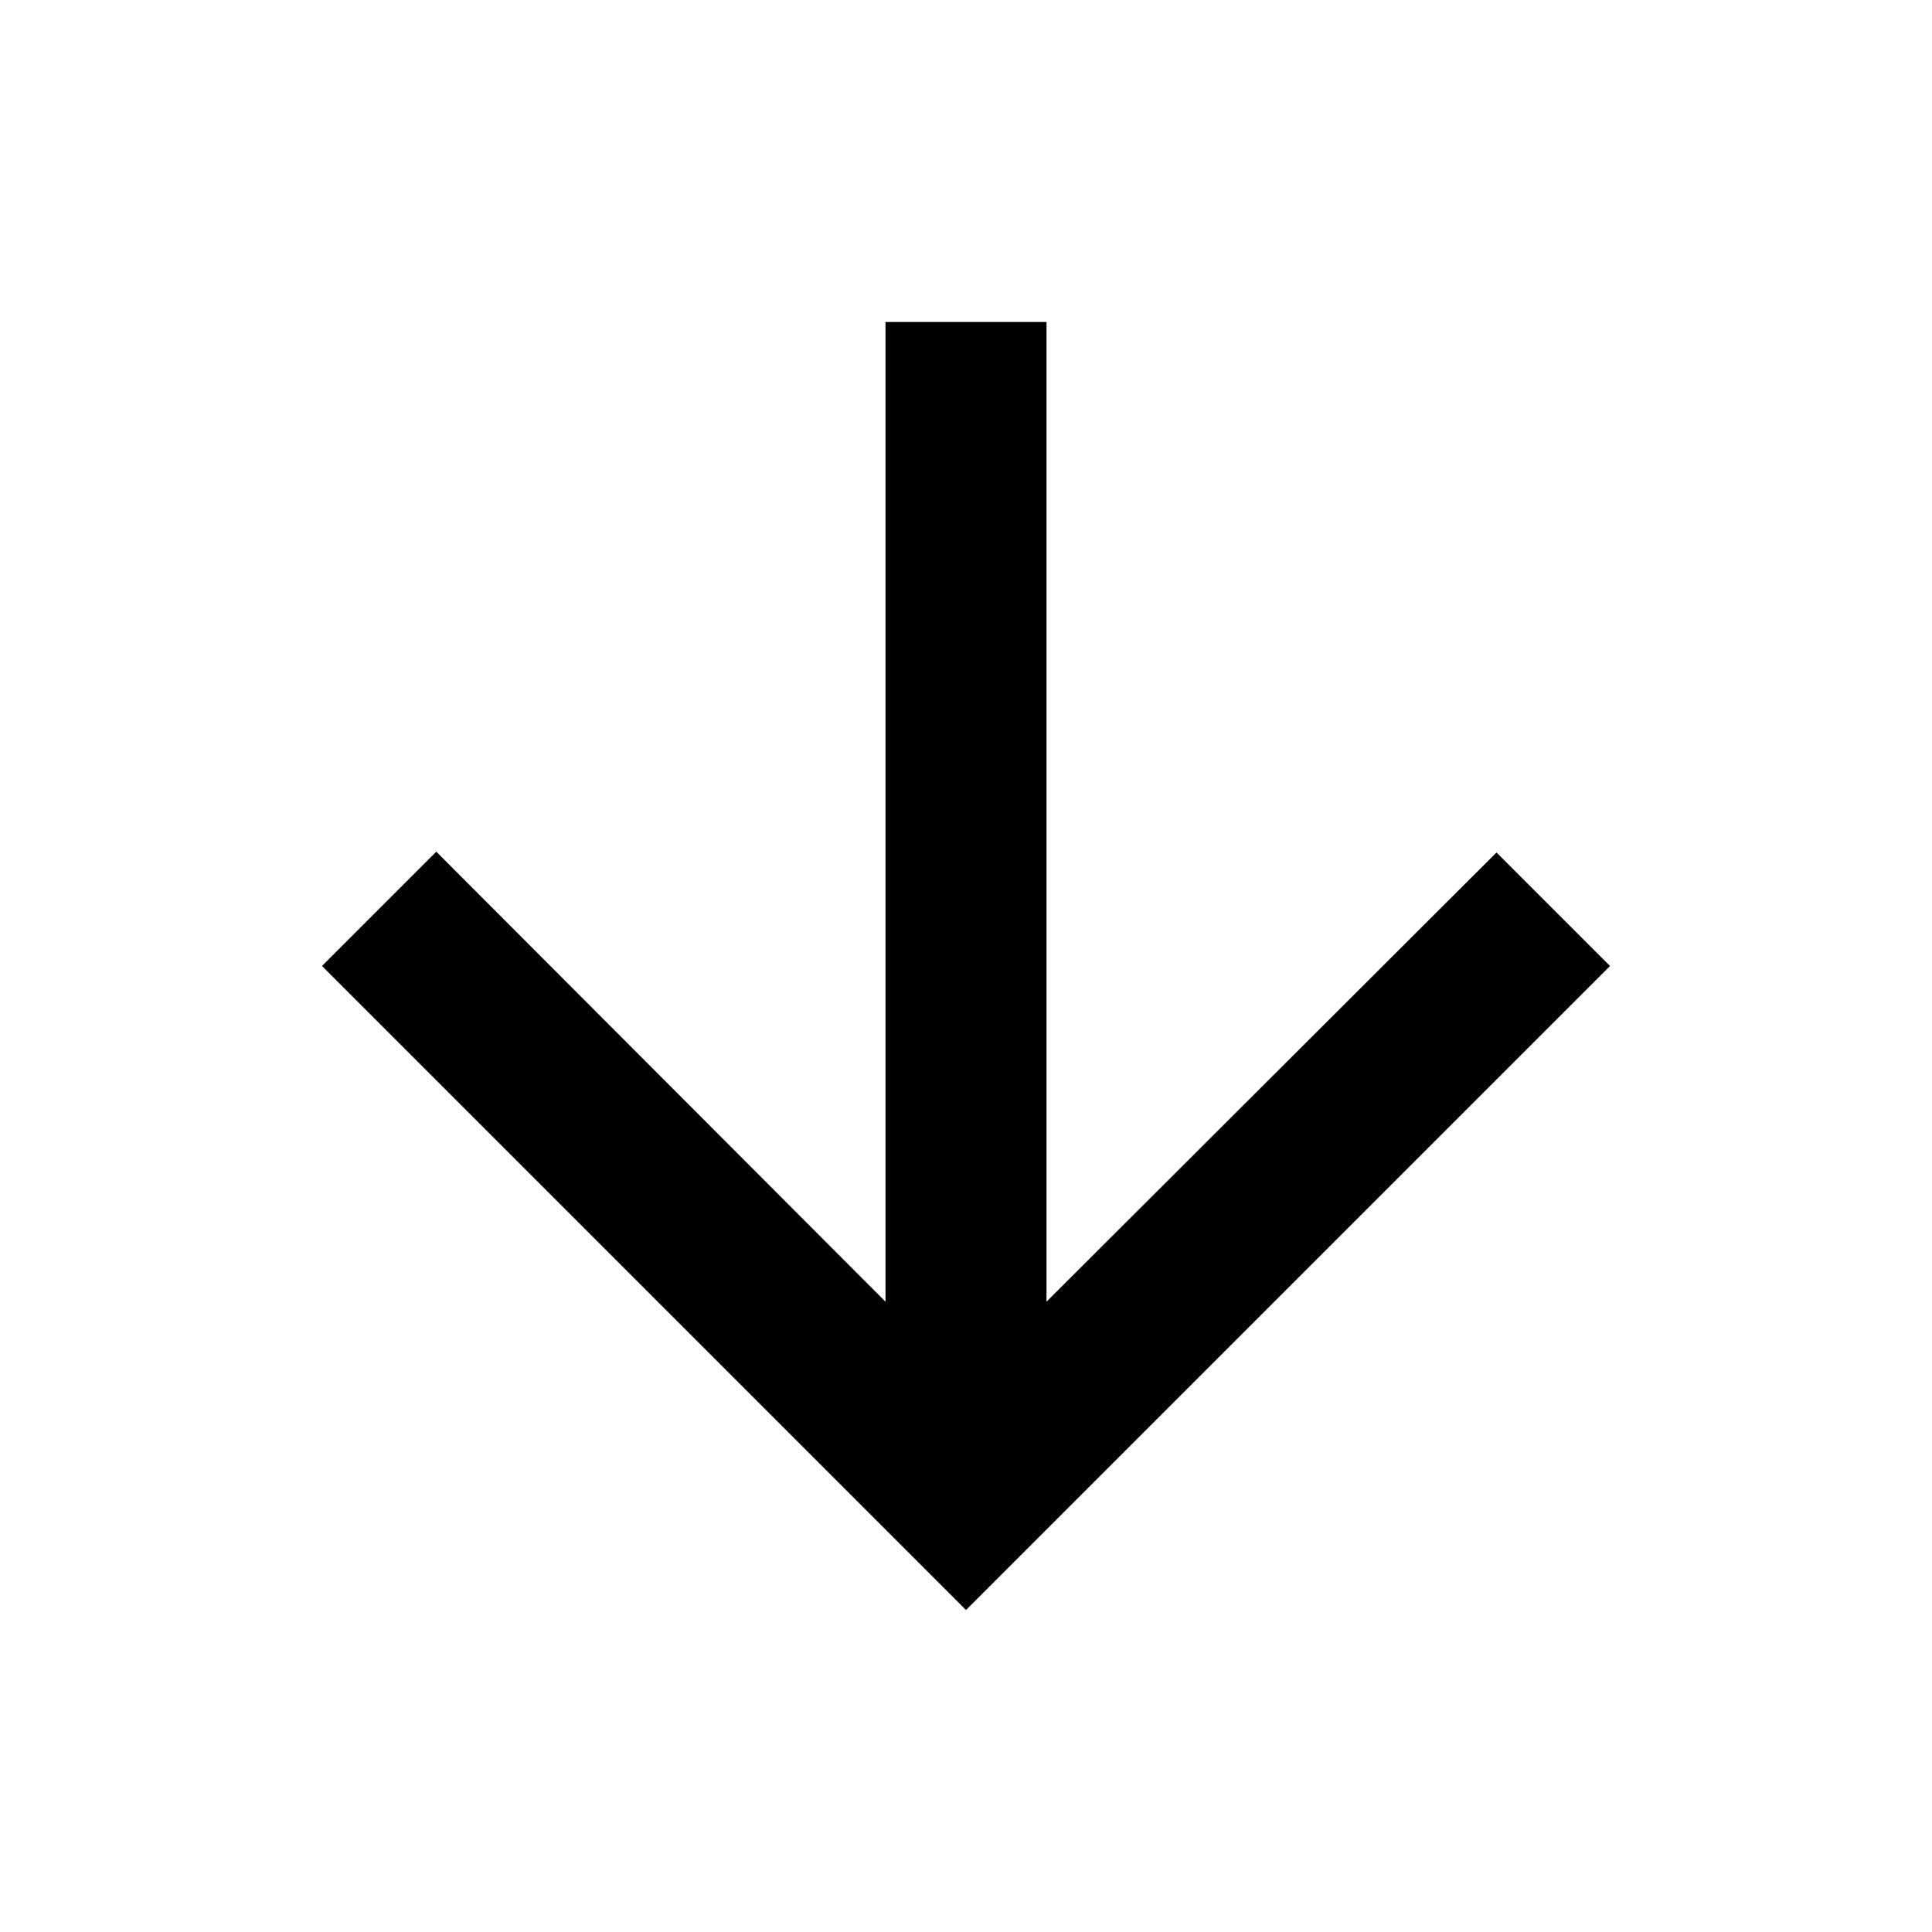
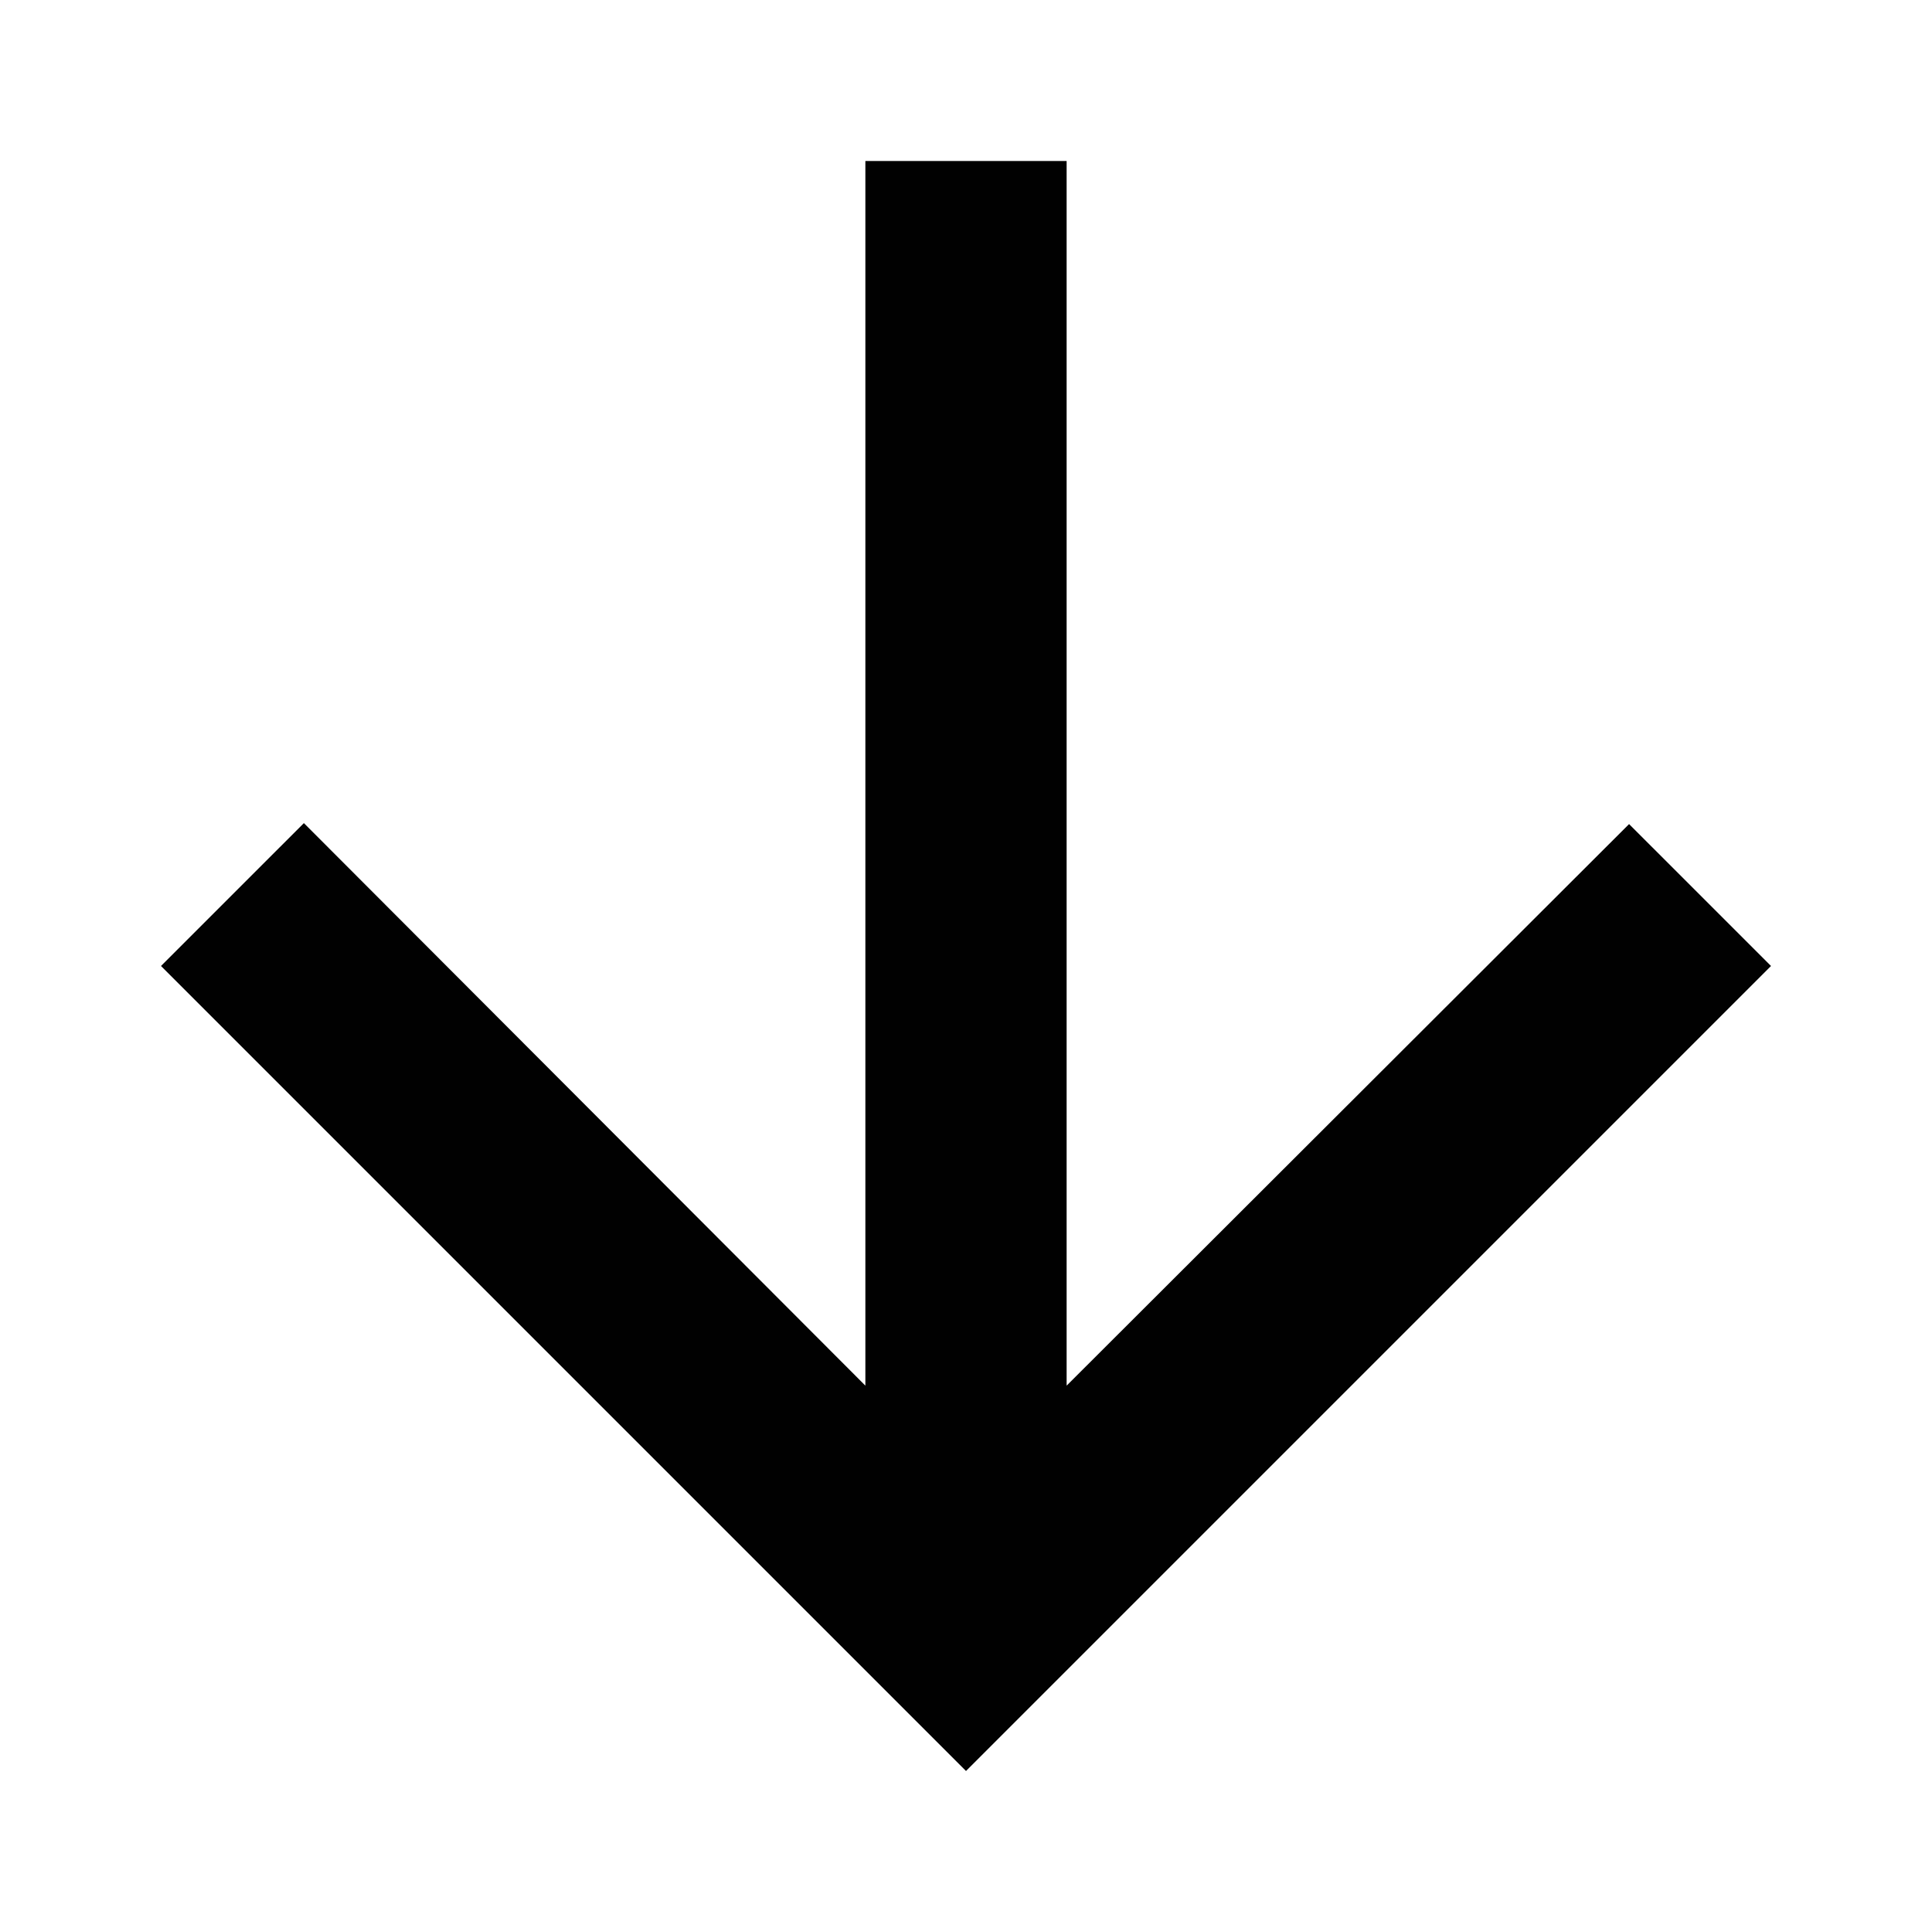
<svg xmlns="http://www.w3.org/2000/svg" version="1.1" id="icon_arrow_downward" x="0px" y="0px" width="24px" height="24px" viewBox="0 0 24 24" enable-background="new 0 0 24 24" xml:space="preserve">
-   <path fill="#010101" d="M20,12l-1.41-1.41L13,16.17V4h-2v12.17l-5.58-5.59L4,12l8,8L20,12z" />
+   <path fill="#010101" d="M22,12l-1.763-1.763l-6.987,6.976V2h-2.5v15.213l-6.975-6.988L2,12l10,10L22,12z" />
</svg>
